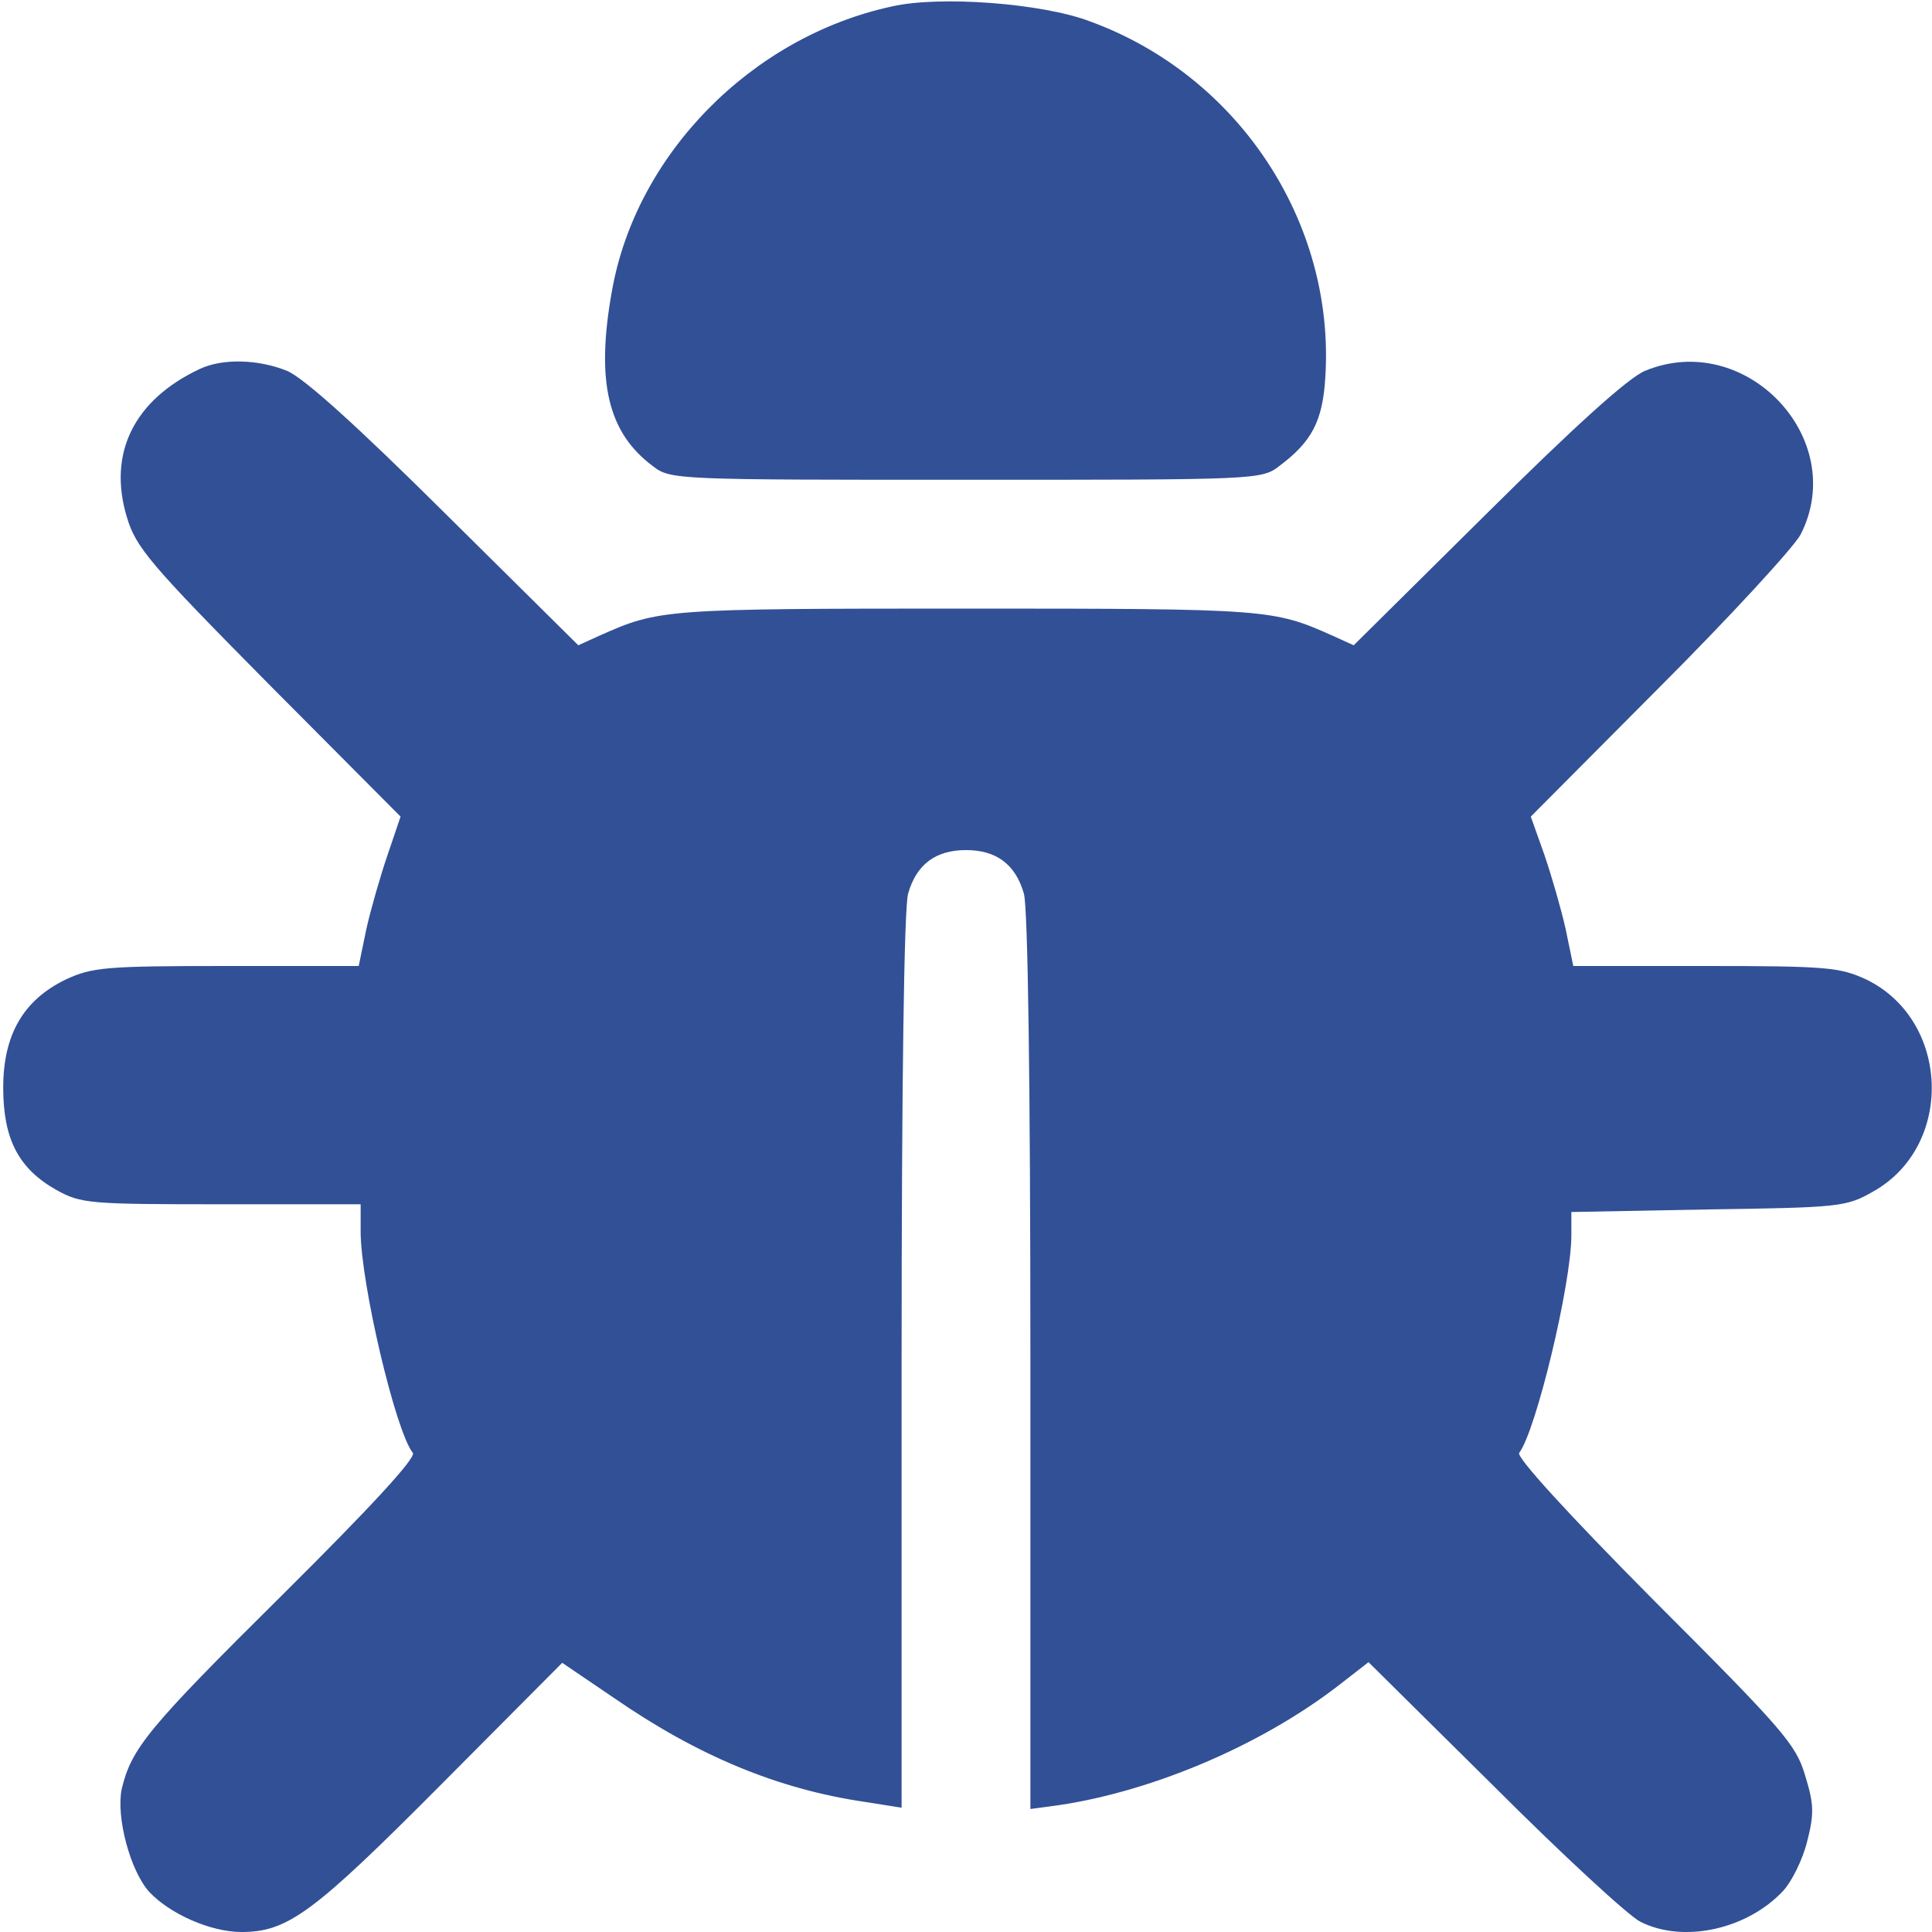
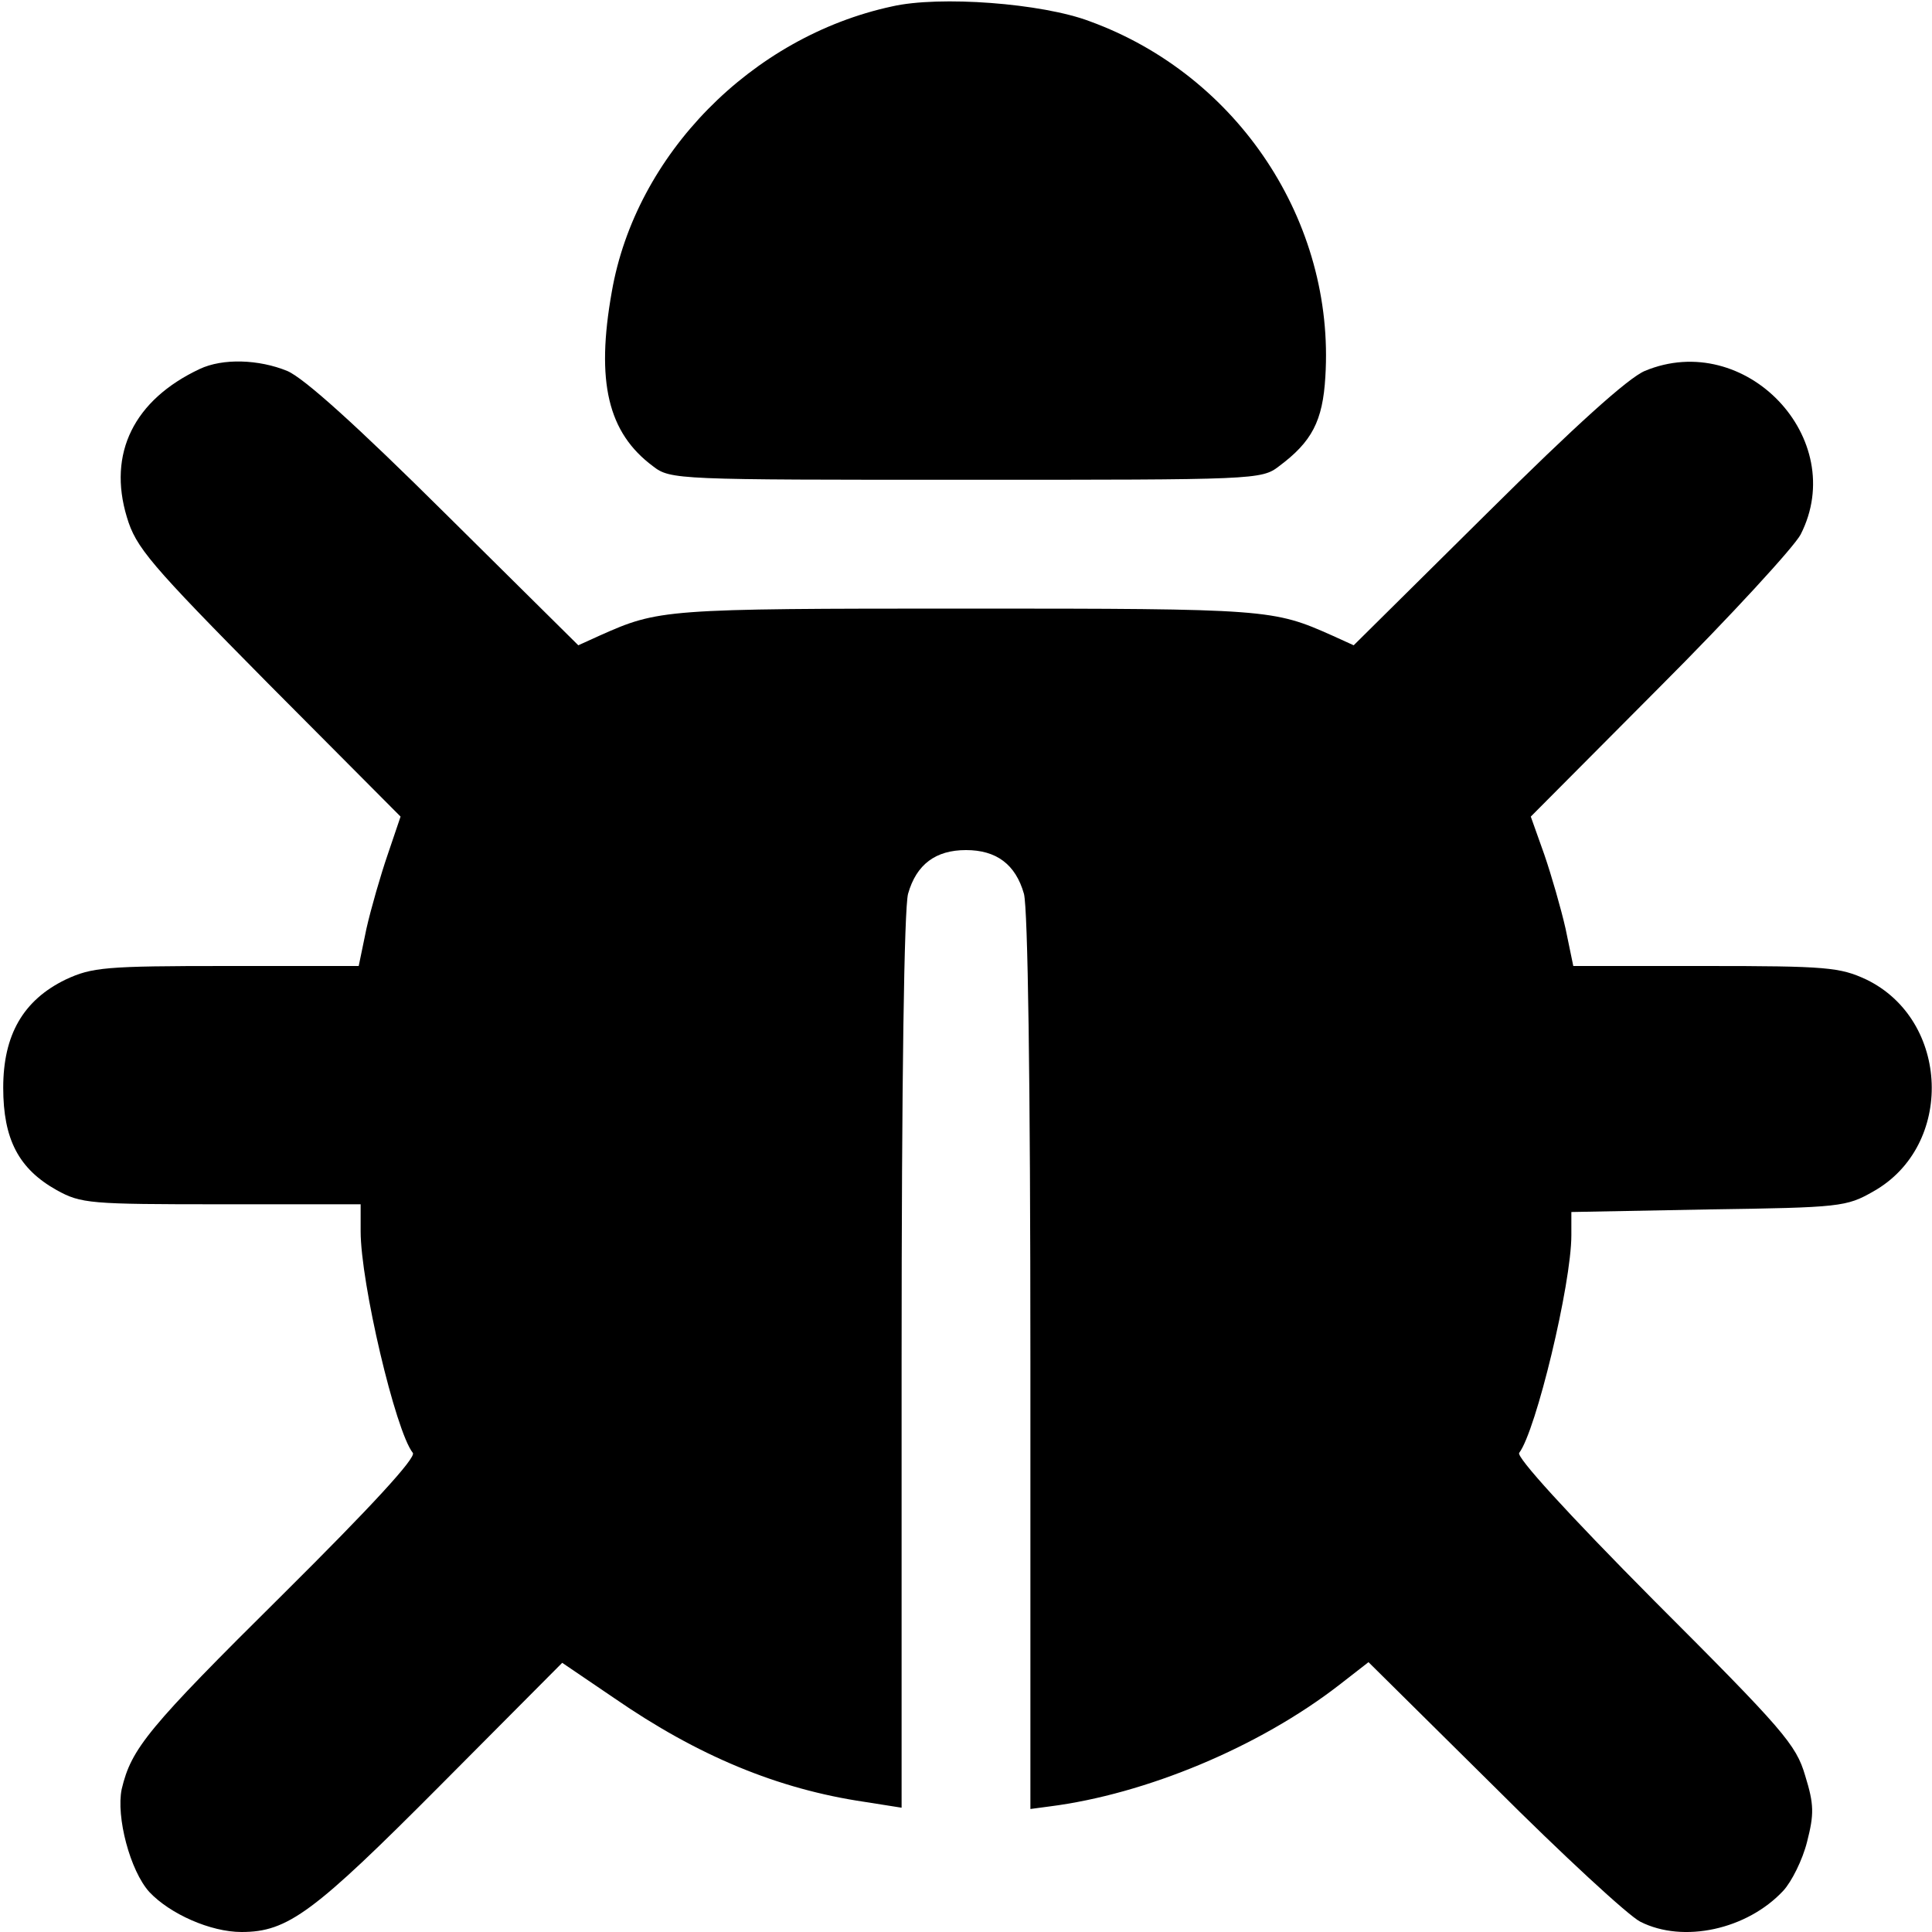
<svg xmlns="http://www.w3.org/2000/svg" version="1.0" width="300pt" height="300pt" viewBox="0 0 300 300" preserveAspectRatio="xMidYMid meet">
-   <g transform="translate(0,300) scale(0.1,-0.1)" fill="#325096" stroke="none">
+   <g transform="translate(0,300) scale(0.1,-0.1)" fill="#000000" stroke="none">
    <path d="M1385 2990 c-218 -47 -398 -230 -435 -443 -25 -140 -6 -219 64 -271 27 -21 38 -21 486 -21 448 0 459 0 486 21 51 38 68 70 72 139 15 240 -135 468 -366 552 -74 28 -233 40 -307 23z" />
    <path d="M310 2427 c-102 -48 -143 -131 -113 -230 14 -47 35 -72 220 -259 l205 -206 -20 -59 c-11 -32 -26 -84 -33 -115 l-12 -58 -205 0 c-189 0 -209 -2 -250 -21 -66 -32 -97 -86 -97 -168 0 -80 24 -126 83 -159 38 -21 51 -22 256 -22 l216 0 0 -42 c0 -80 54 -310 81 -344 6 -7 -65 -84 -202 -220 -210 -208 -235 -239 -250 -302 -9 -43 13 -127 43 -160 32 -34 95 -62 143 -62 72 0 112 30 309 228 l189 190 81 -55 c129 -89 253 -141 389 -161 l57 -9 0 691 c0 445 4 704 10 728 13 46 43 68 90 68 47 0 77 -22 90 -68 6 -24 10 -284 10 -729 l0 -692 30 4 c149 19 325 92 450 189 l45 35 195 -193 c107 -107 209 -201 227 -210 67 -34 166 -12 222 48 13 14 30 48 37 76 11 43 11 58 -3 103 -14 48 -34 71 -234 271 -137 138 -215 224 -210 230 26 34 81 262 81 338 l0 36 213 4 c205 3 214 4 256 28 126 71 119 266 -11 329 -41 19 -61 21 -250 21 l-205 0 -12 58 c-7 31 -22 83 -33 115 l-21 59 200 201 c111 111 209 218 219 237 76 149 -86 319 -242 254 -26 -11 -109 -86 -245 -221 l-207 -205 -33 15 c-92 41 -99 42 -569 42 -470 0 -477 -1 -569 -42 l-33 -15 -207 205 c-137 136 -219 210 -245 221 -44 18 -100 20 -136 3z" />
  </g>
</svg>
